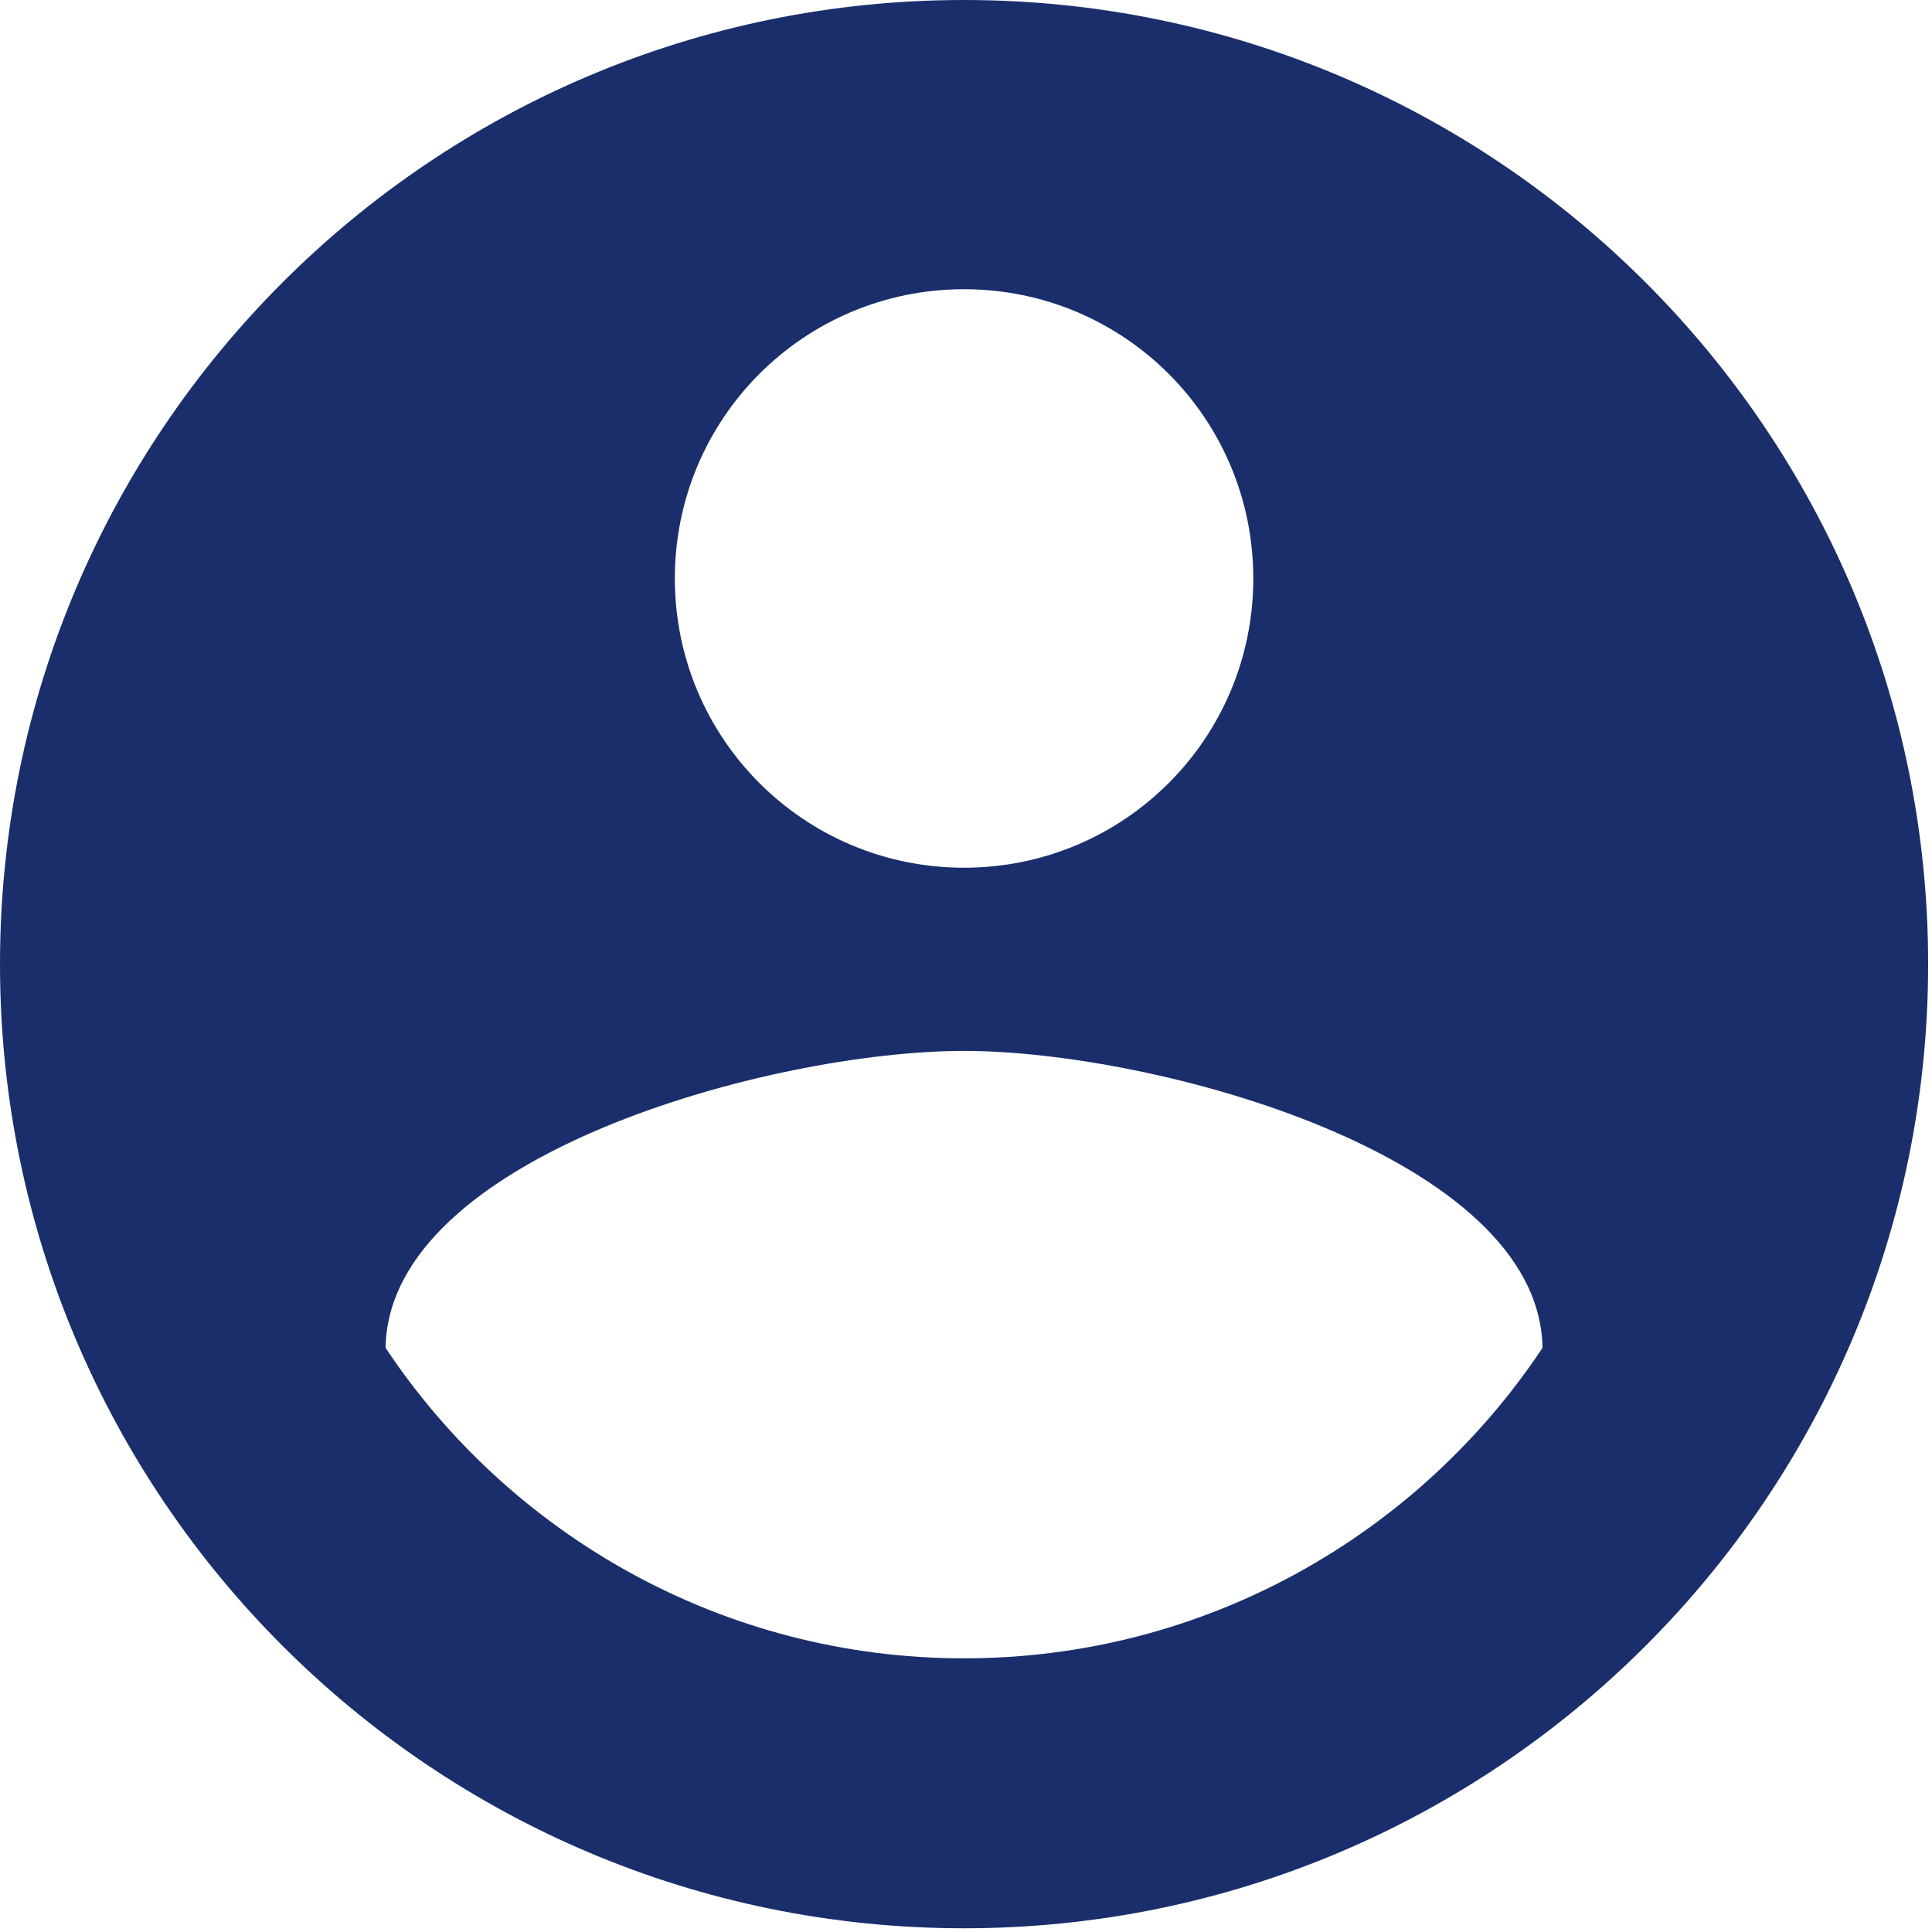
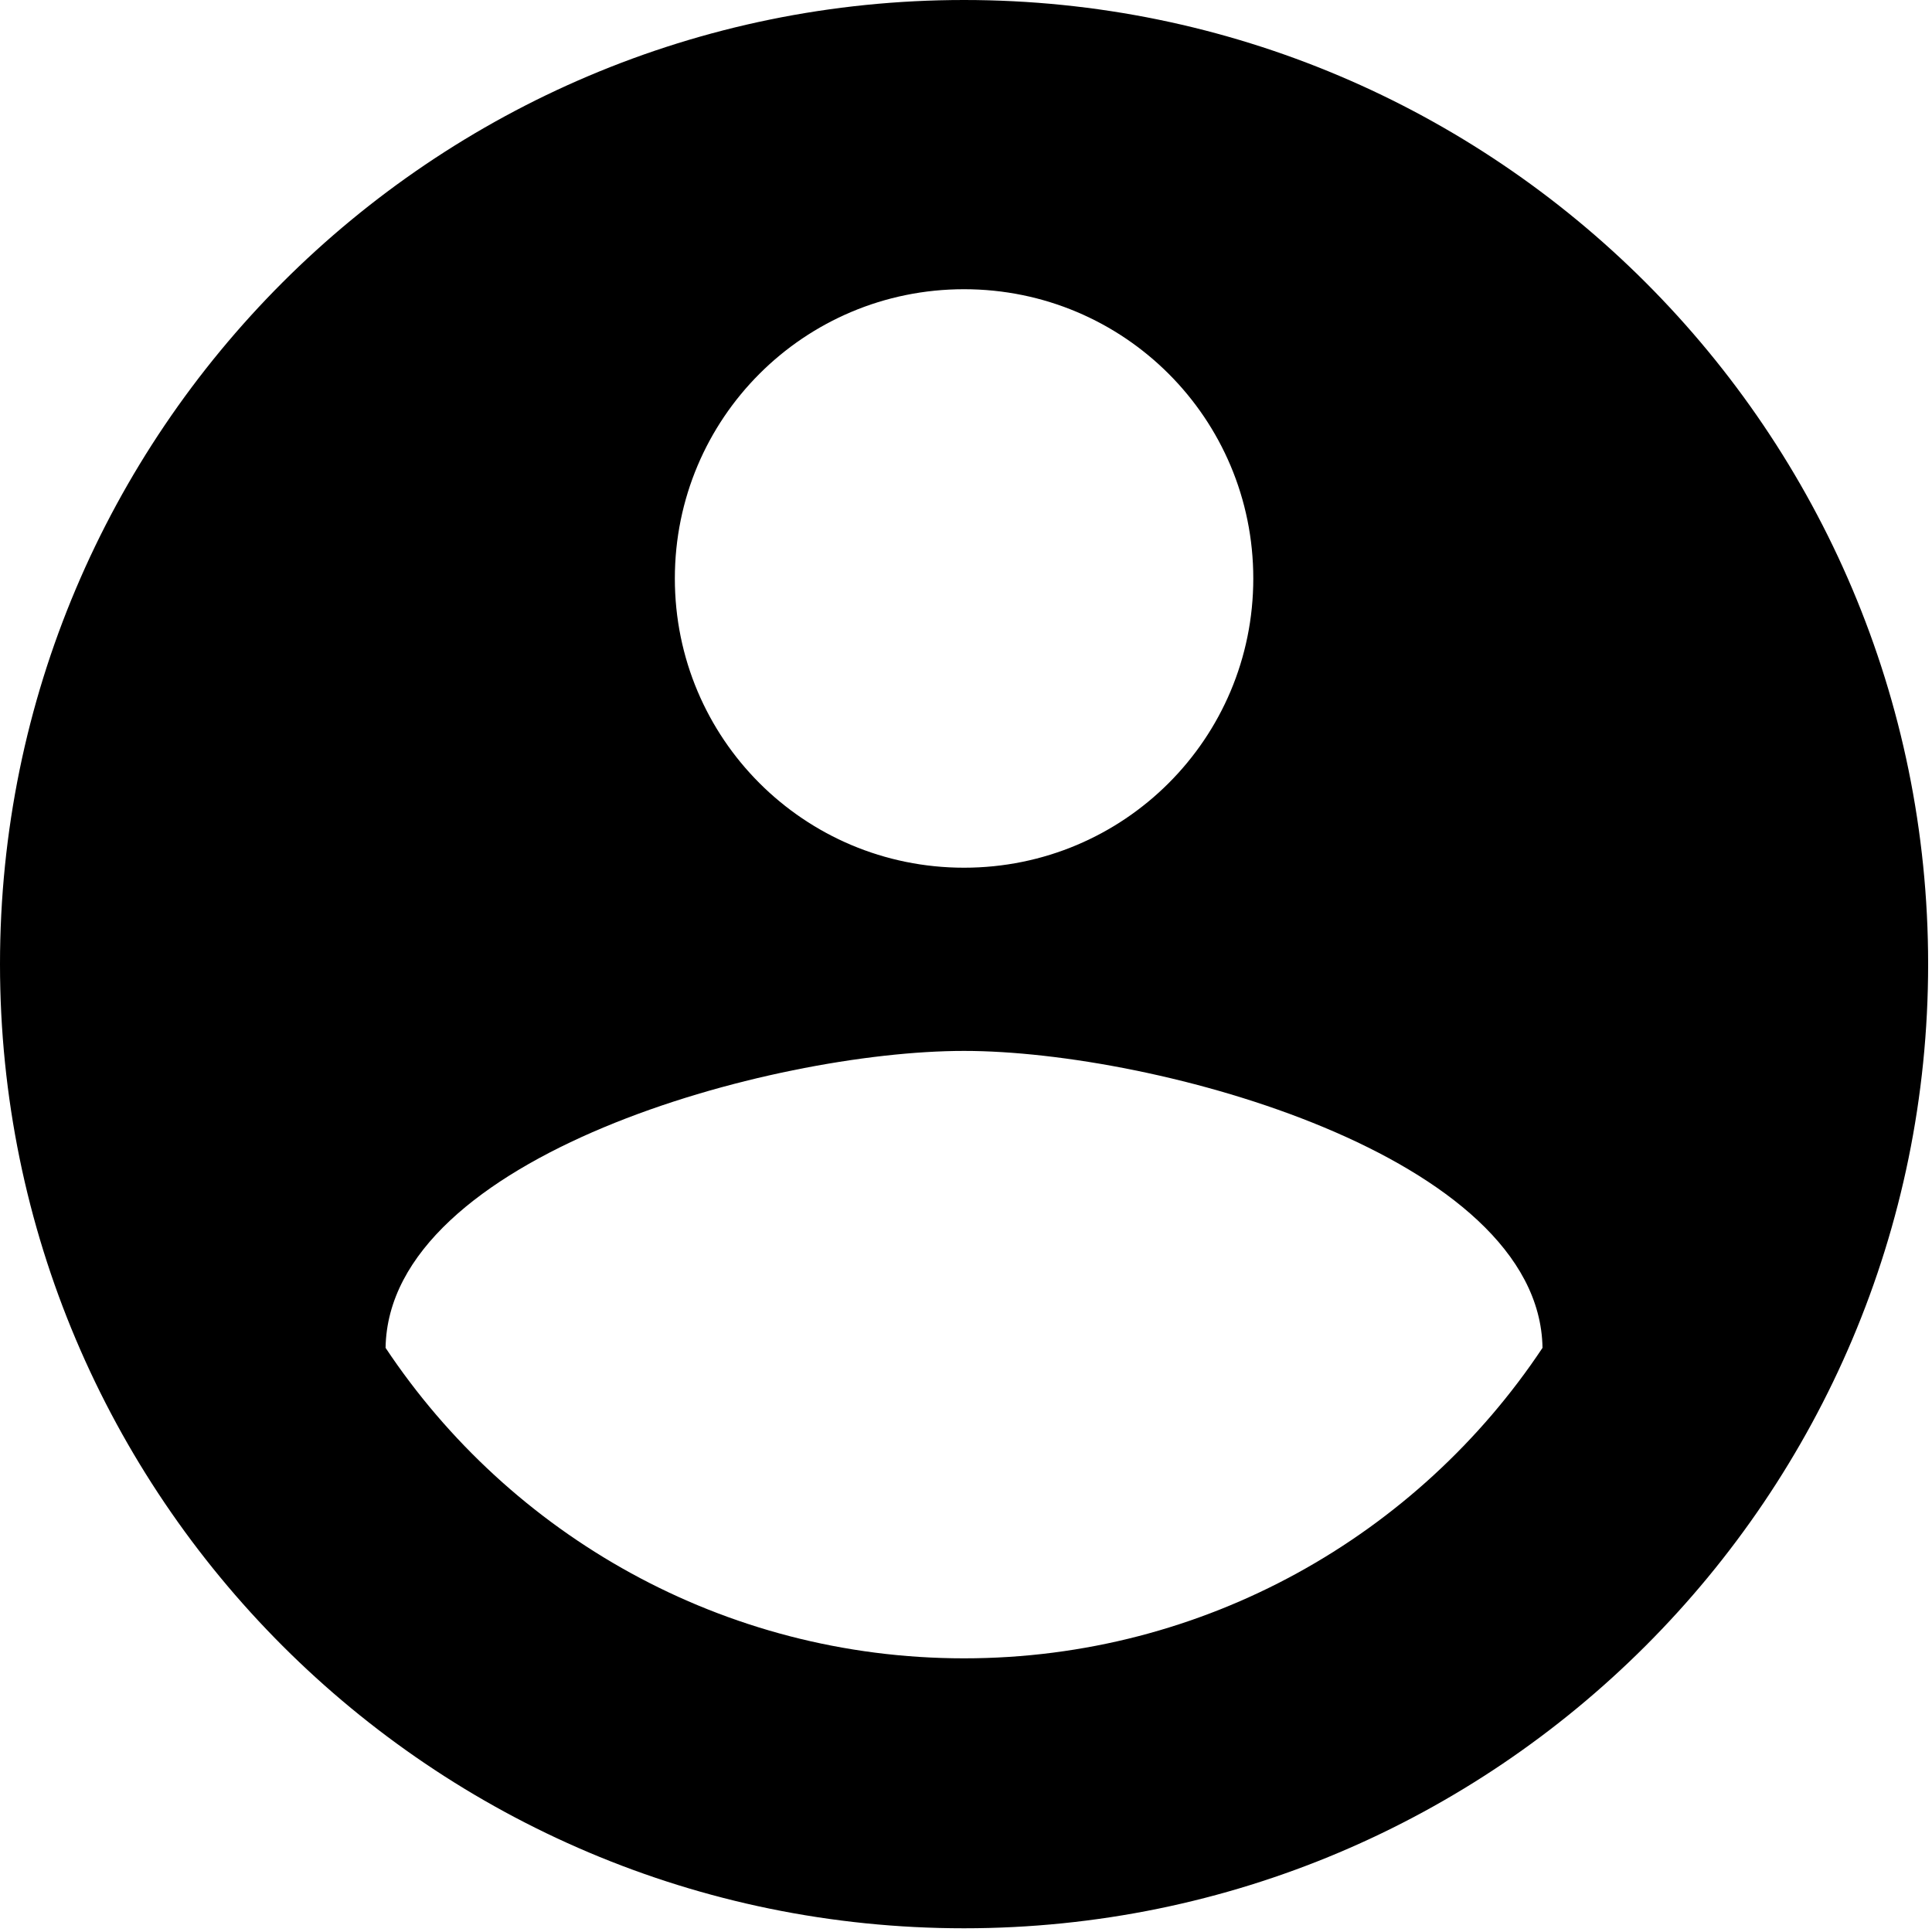
<svg xmlns="http://www.w3.org/2000/svg" width="40px" height="40px" viewBox="0 0 40 40" version="1.1">
  <defs />
  <g id="SketchAppSources.com" stroke="none" stroke-width="1" fill="none" fill-rule="evenodd">
-     <g id="Material-Icons" transform="translate(-1027, -584)" fill="#1a2e6c">
+     <g id="Material-Icons" transform="translate(-1027, -584)" fill="#000000">
      <g id="action" transform="translate(233, 580)">
        <path d="M813.959,4 C802.942,4 794,12.943 794,23.961 C794,34.98 802.942,43.923 813.959,43.923 C824.978,43.923 833.92,34.98 833.92,23.961 C833.92,12.943 824.978,4 813.959,4 L813.959,4 Z M813.959,9.988 C817.273,9.988 819.948,12.663 819.948,15.977 C819.948,19.29 817.273,21.965 813.959,21.965 C810.647,21.965 807.972,19.29 807.972,15.977 C807.972,12.663 810.647,9.988 813.959,9.988 L813.959,9.988 Z M813.959,38.334 C808.97,38.334 804.558,35.778 801.983,31.906 C802.043,27.933 809.968,25.758 813.959,25.758 C817.932,25.758 825.876,27.933 825.936,31.906 C823.361,35.778 818.95,38.334 813.959,38.334 L813.959,38.334 Z" id="Fill-9" />
      </g>
    </g>
  </g>
</svg>
